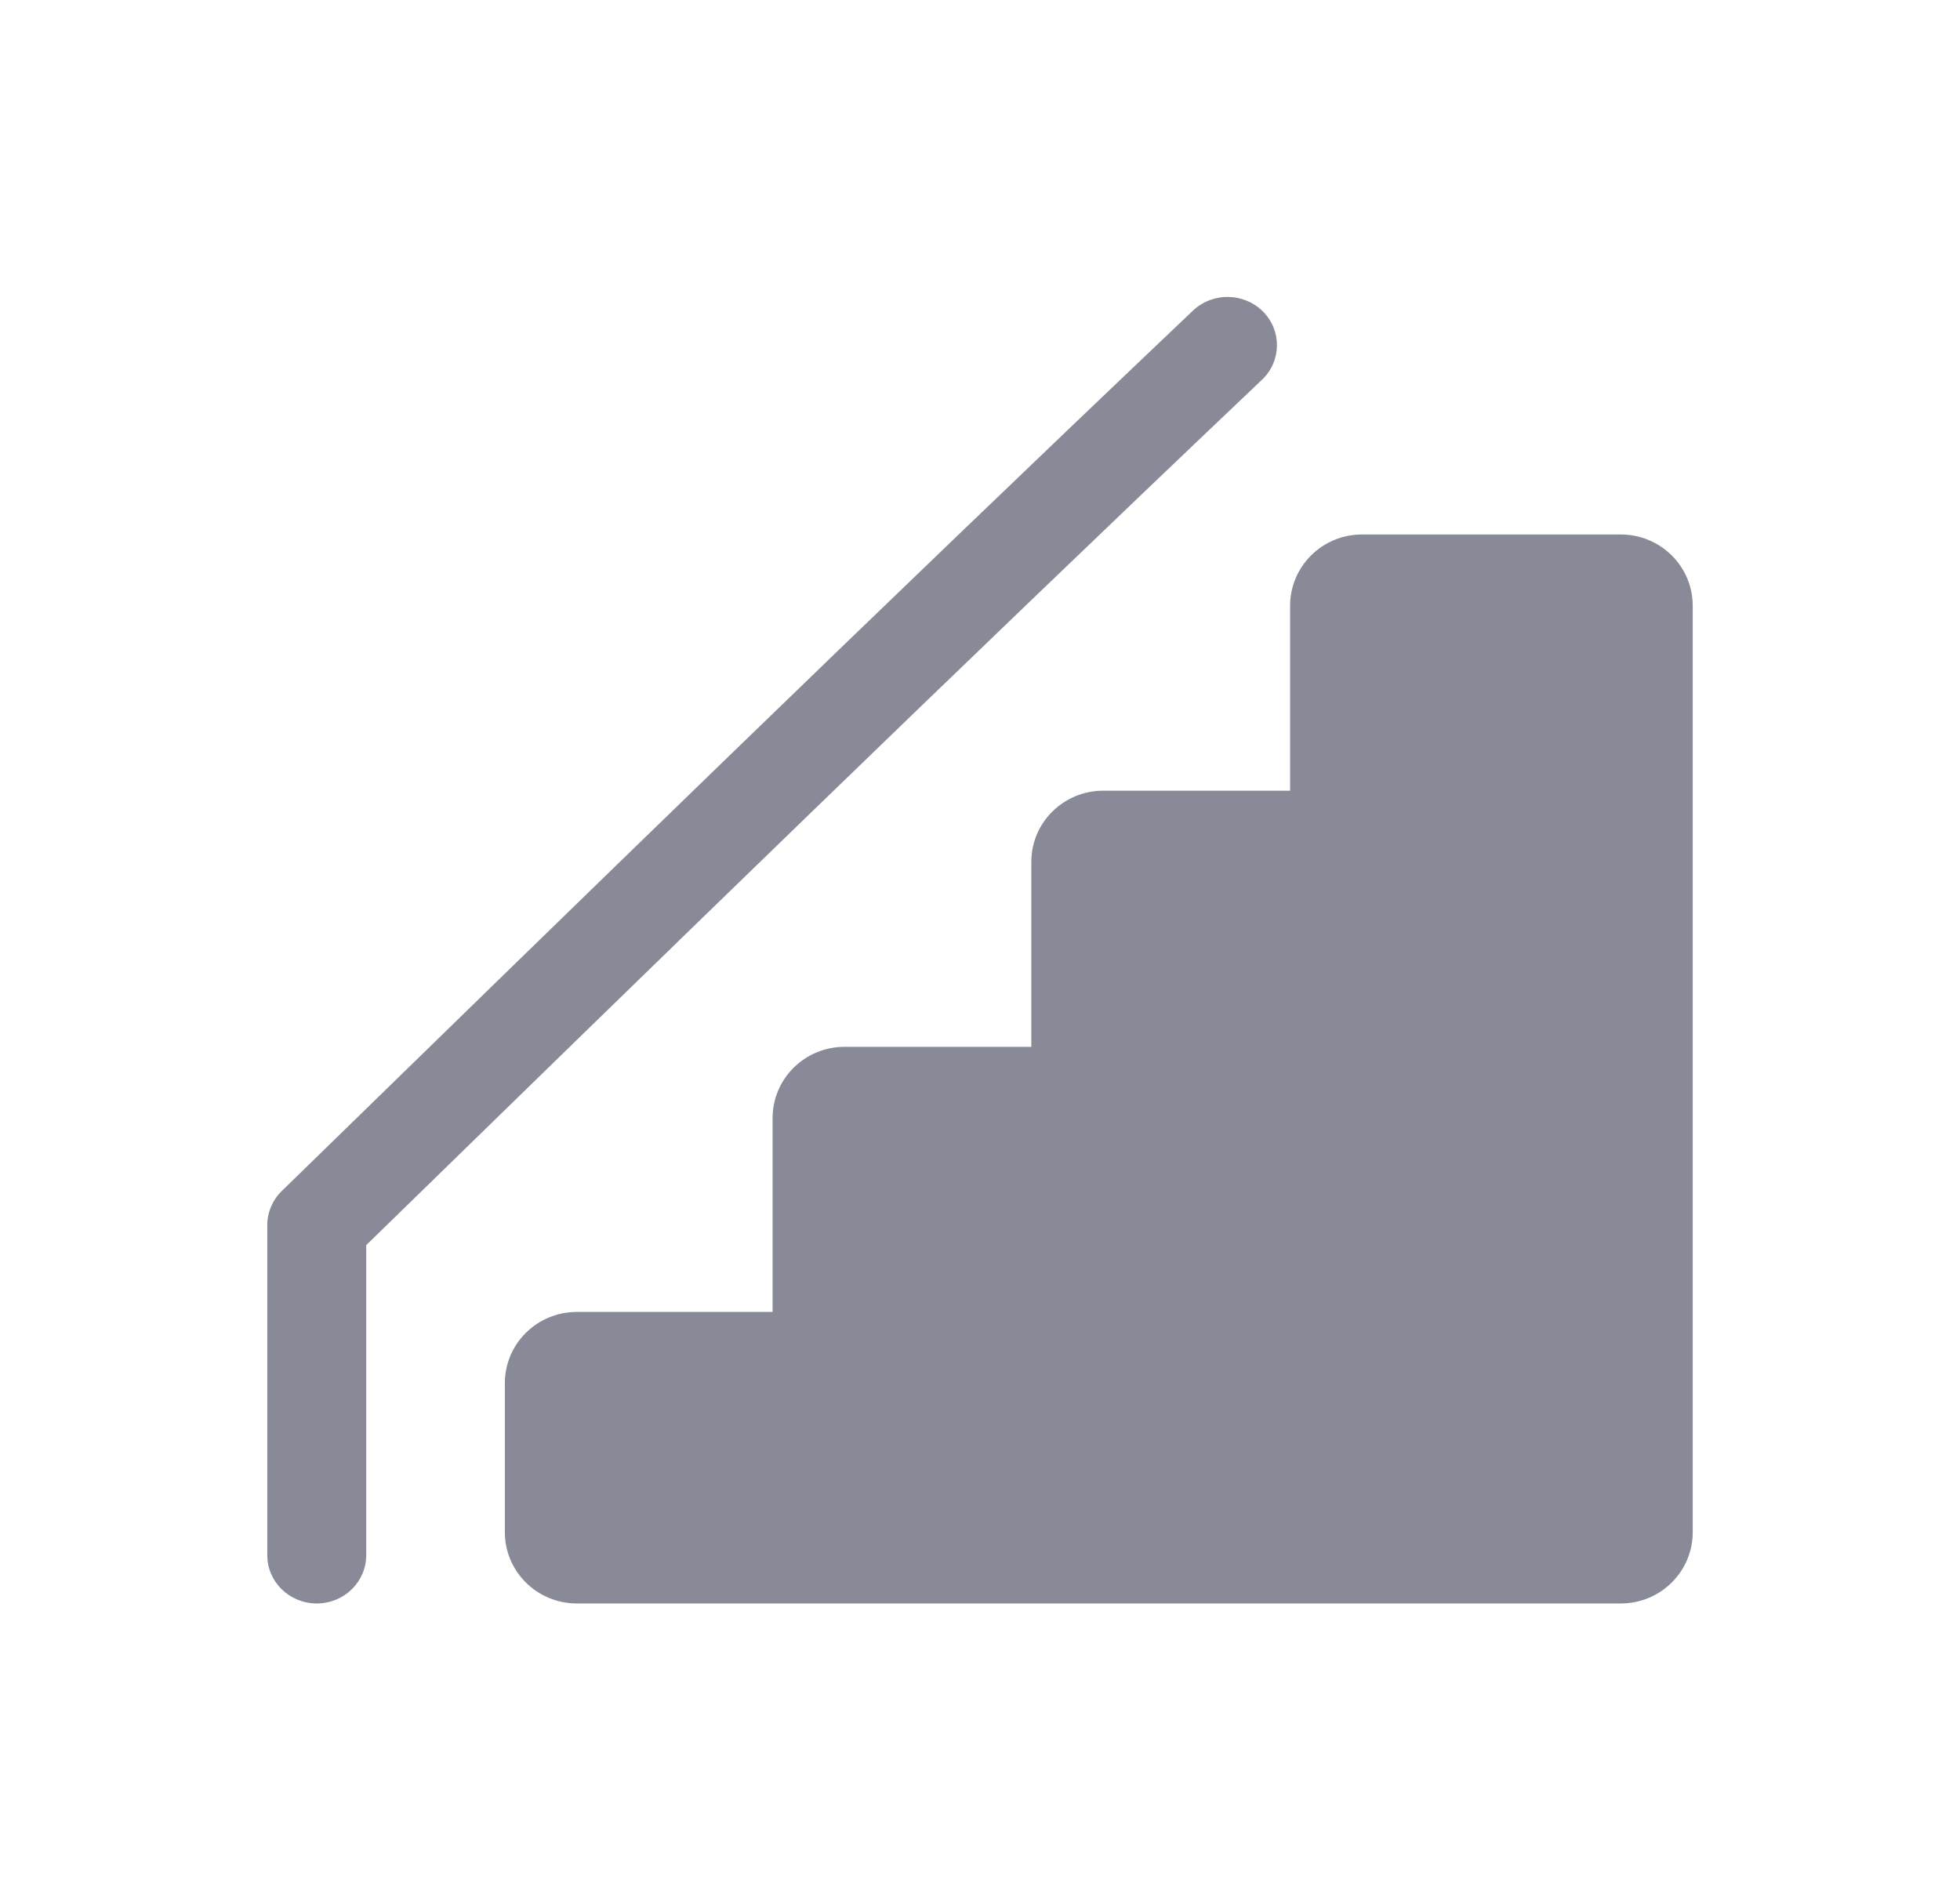
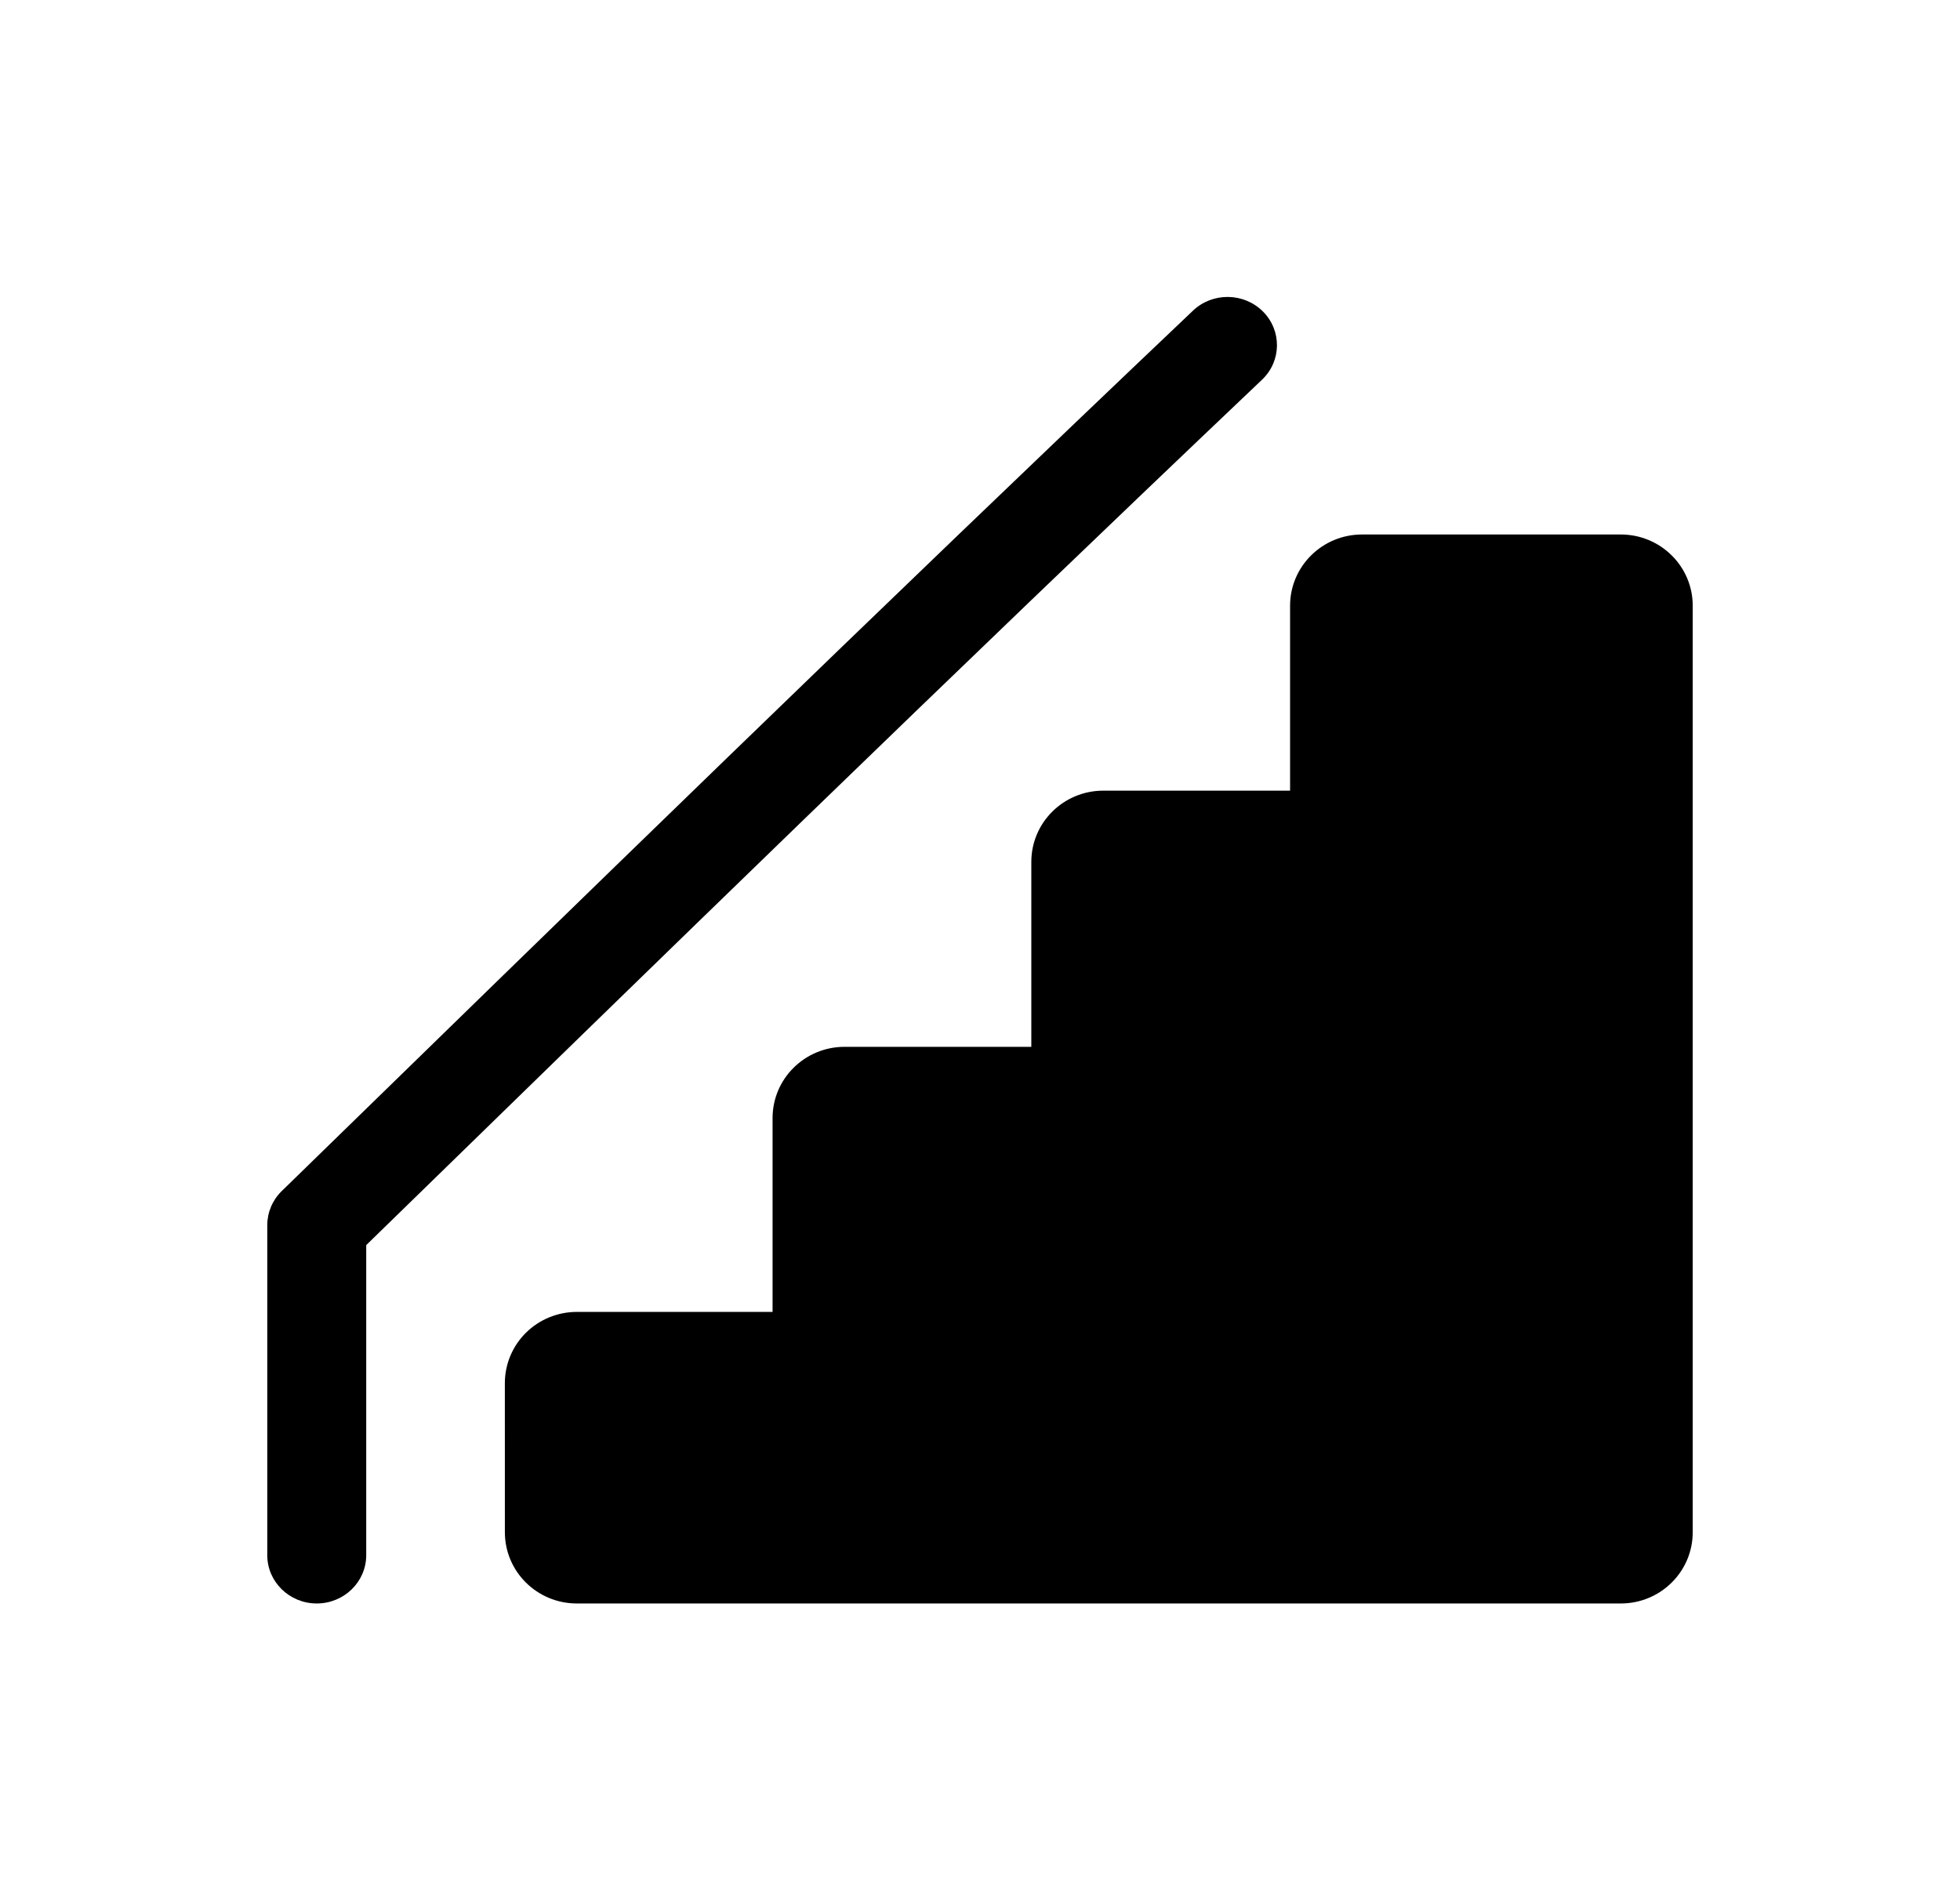
- <svg xmlns="http://www.w3.org/2000/svg" width="33" height="32" viewBox="0 0 33 32" fill="none">
-   <path d="M27.288 9H22.932C22.263 9 21.721 9.537 21.721 10.2V13.314H18.576C17.906 13.314 17.364 13.85 17.364 14.513V17.627H14.219C13.55 17.627 13.008 18.164 13.008 18.827V22.091H9.712C9.39 22.091 9.082 22.217 8.855 22.442C8.627 22.666 8.5 22.973 8.5 23.29L8.5 25.8C8.5 26.463 9.043 27 9.712 27H27.288C27.958 27 28.5 26.463 28.5 25.8V10.2C28.5 9.537 27.958 9 27.288 9Z" fill="#888B97" />
-   <path d="M21.264 5.245C20.942 4.924 20.416 4.918 20.086 5.23C14.743 10.306 9.66 15.262 4.744 20.055C4.588 20.207 4.5 20.415 4.5 20.63V26.188C4.5 26.636 4.873 27 5.333 27C5.793 27 6.166 26.636 6.166 26.188V20.966C11.002 16.25 16.002 11.378 21.248 6.394C21.578 6.081 21.584 5.567 21.264 5.245Z" fill="#888B97" />
+ <svg xmlns="http://www.w3.org/2000/svg" version="1.1" width="1056" height="1024" viewBox="0 0 1056 1024">
+   <g id="icomoon-ignore">
+ </g>
+   <path d="M873.229 288.002h-139.392c-21.418 0-38.774 17.173-38.774 38.385v99.648h-100.634c-21.424 0-38.778 17.165-38.778 38.381v99.651h-100.637c-21.424 0-38.774 17.194-38.774 38.384v104.451h-105.465c-10.291 0-20.152 4.042-27.42 11.232-7.274 7.194-11.354 17.002-11.354 27.152l0.012 80.31c0 21.235 17.363 38.406 38.773 38.406h562.443c21.424 0 38.771-17.171 38.771-38.406v-499.21c0.003-21.212-17.347-38.385-38.771-38.385z" />
+   <path d="M680.448 167.852c-10.288-10.285-27.142-10.483-37.686-0.476-170.982 162.4-333.647 321.021-490.951 474.384-5.005 4.88-7.811 11.507-7.811 18.39v177.856c0 14.333 11.929 25.997 26.654 25.997 14.71 0 26.66-11.658 26.66-25.997v-167.104c154.749-150.89 314.74-306.806 482.637-466.302 10.538-10.005 10.752-26.469 0.496-36.748z" />
</svg>
